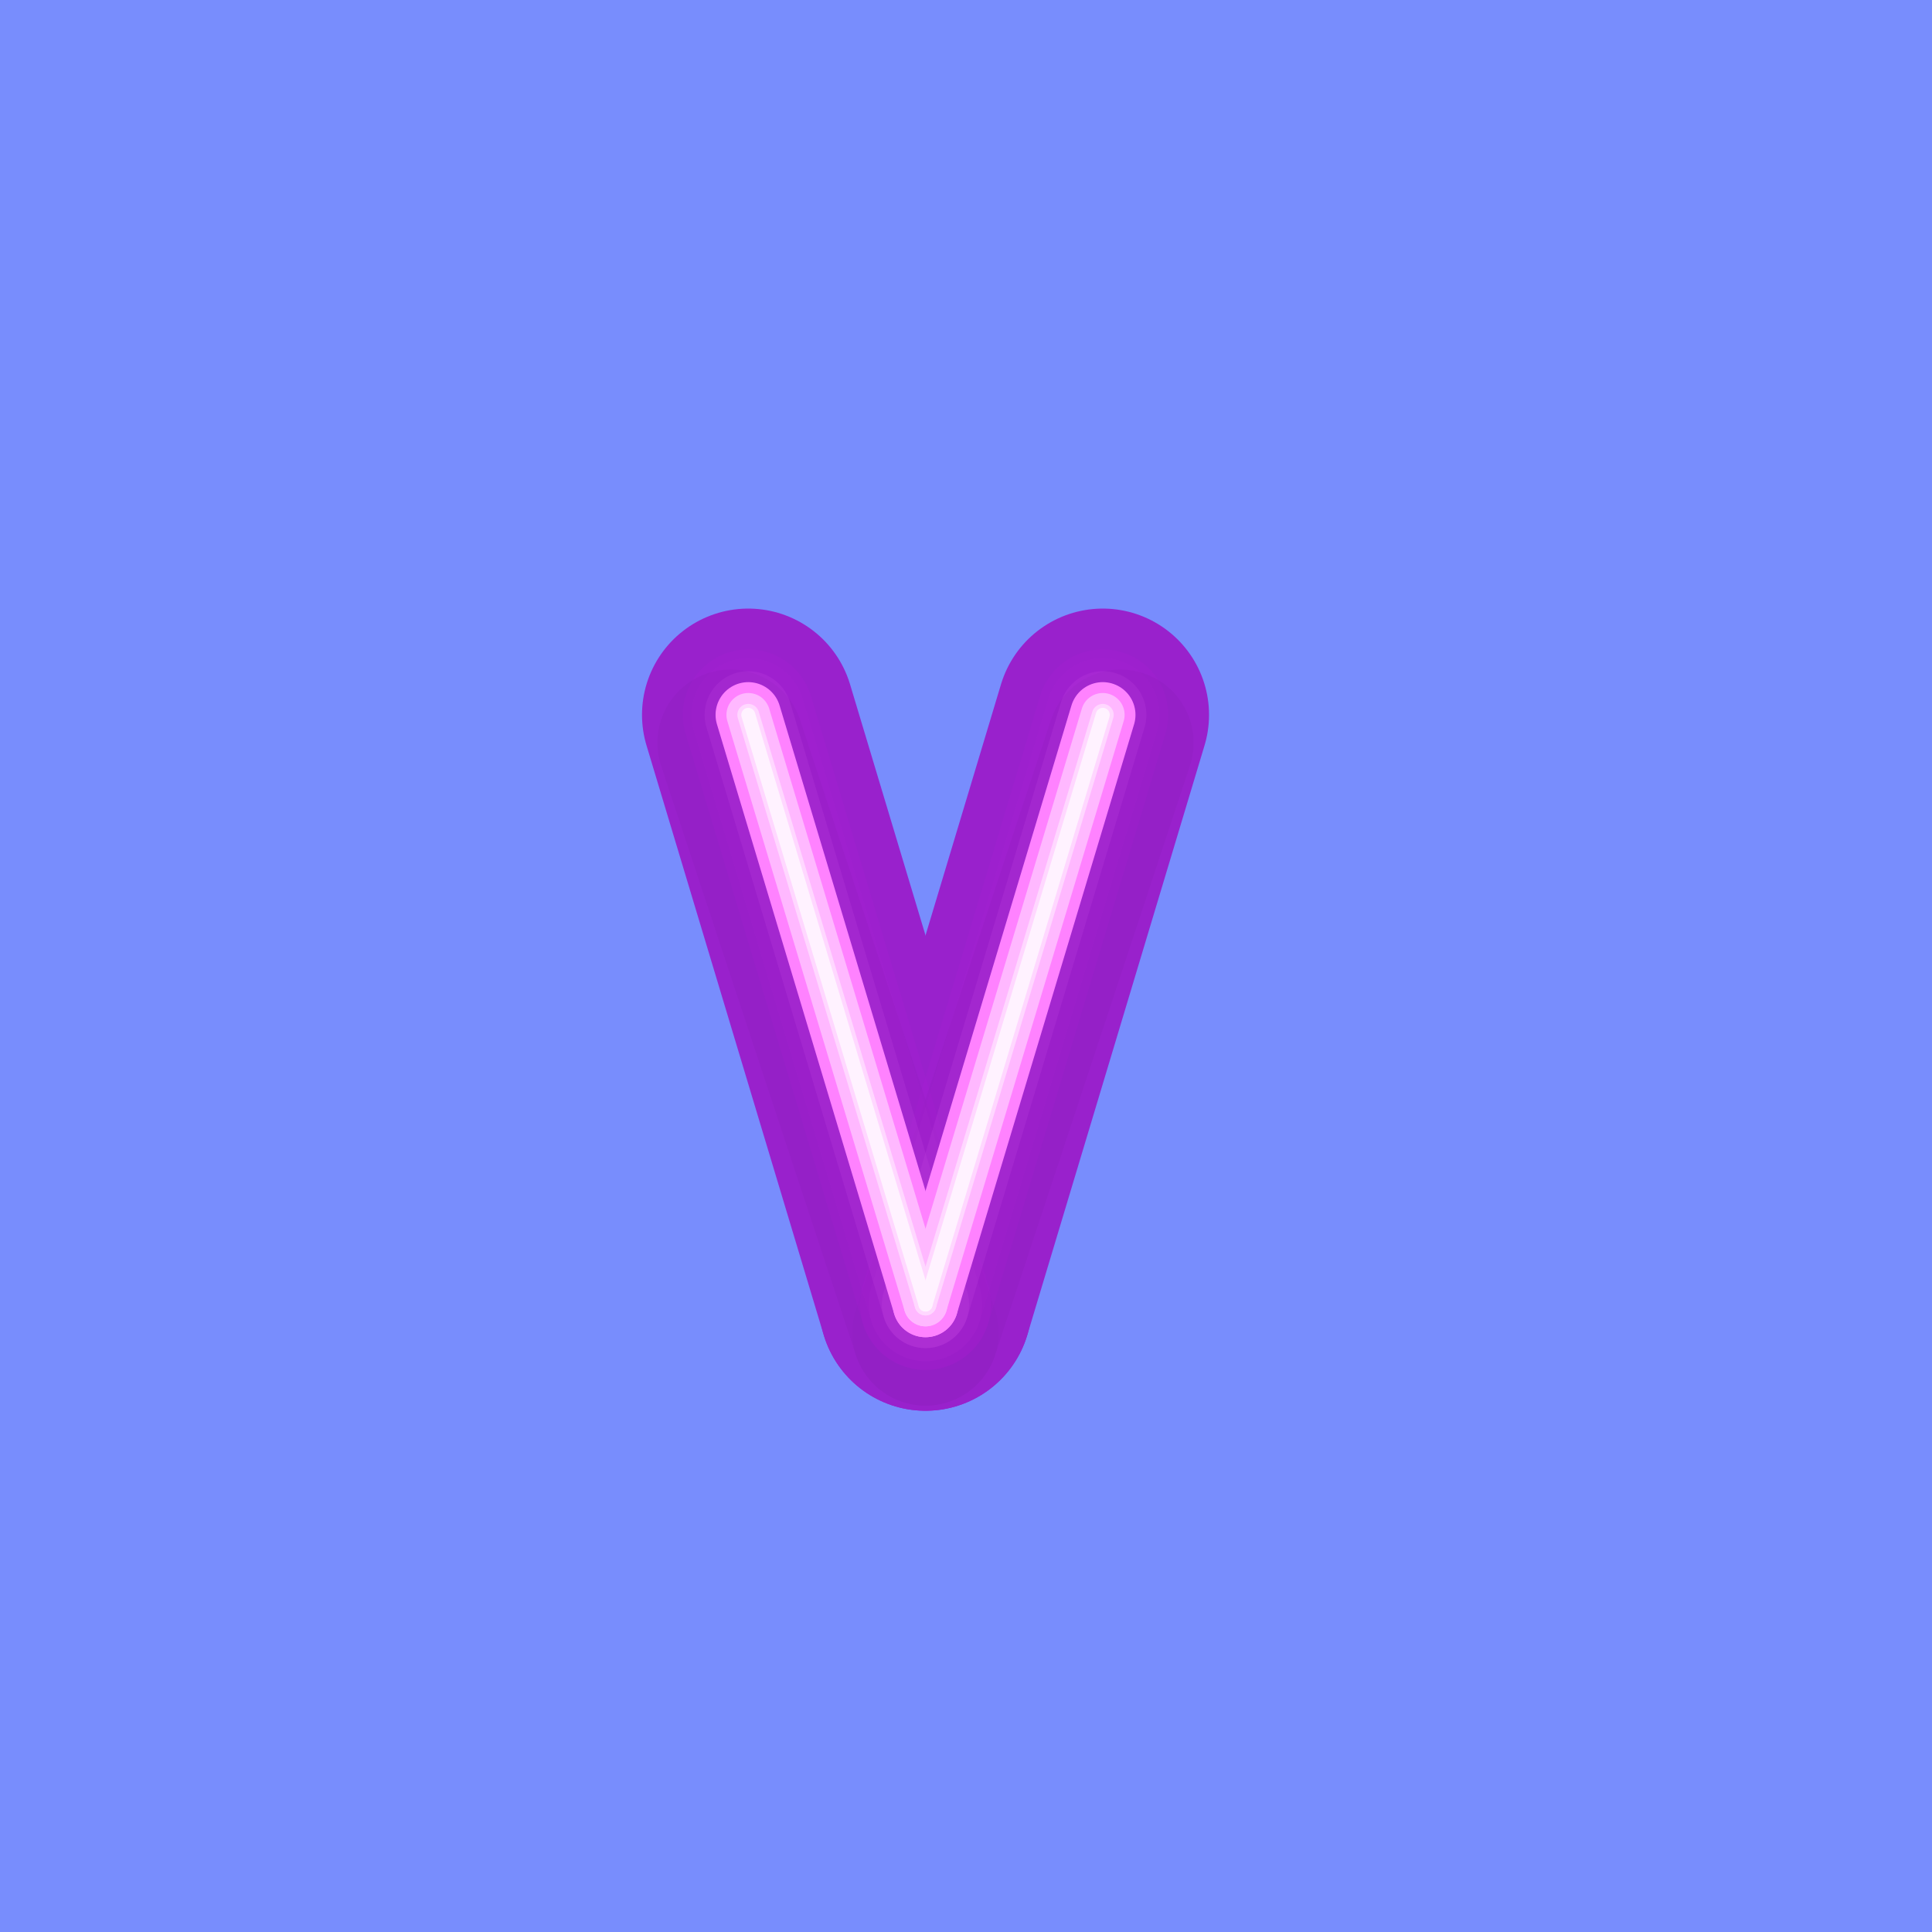
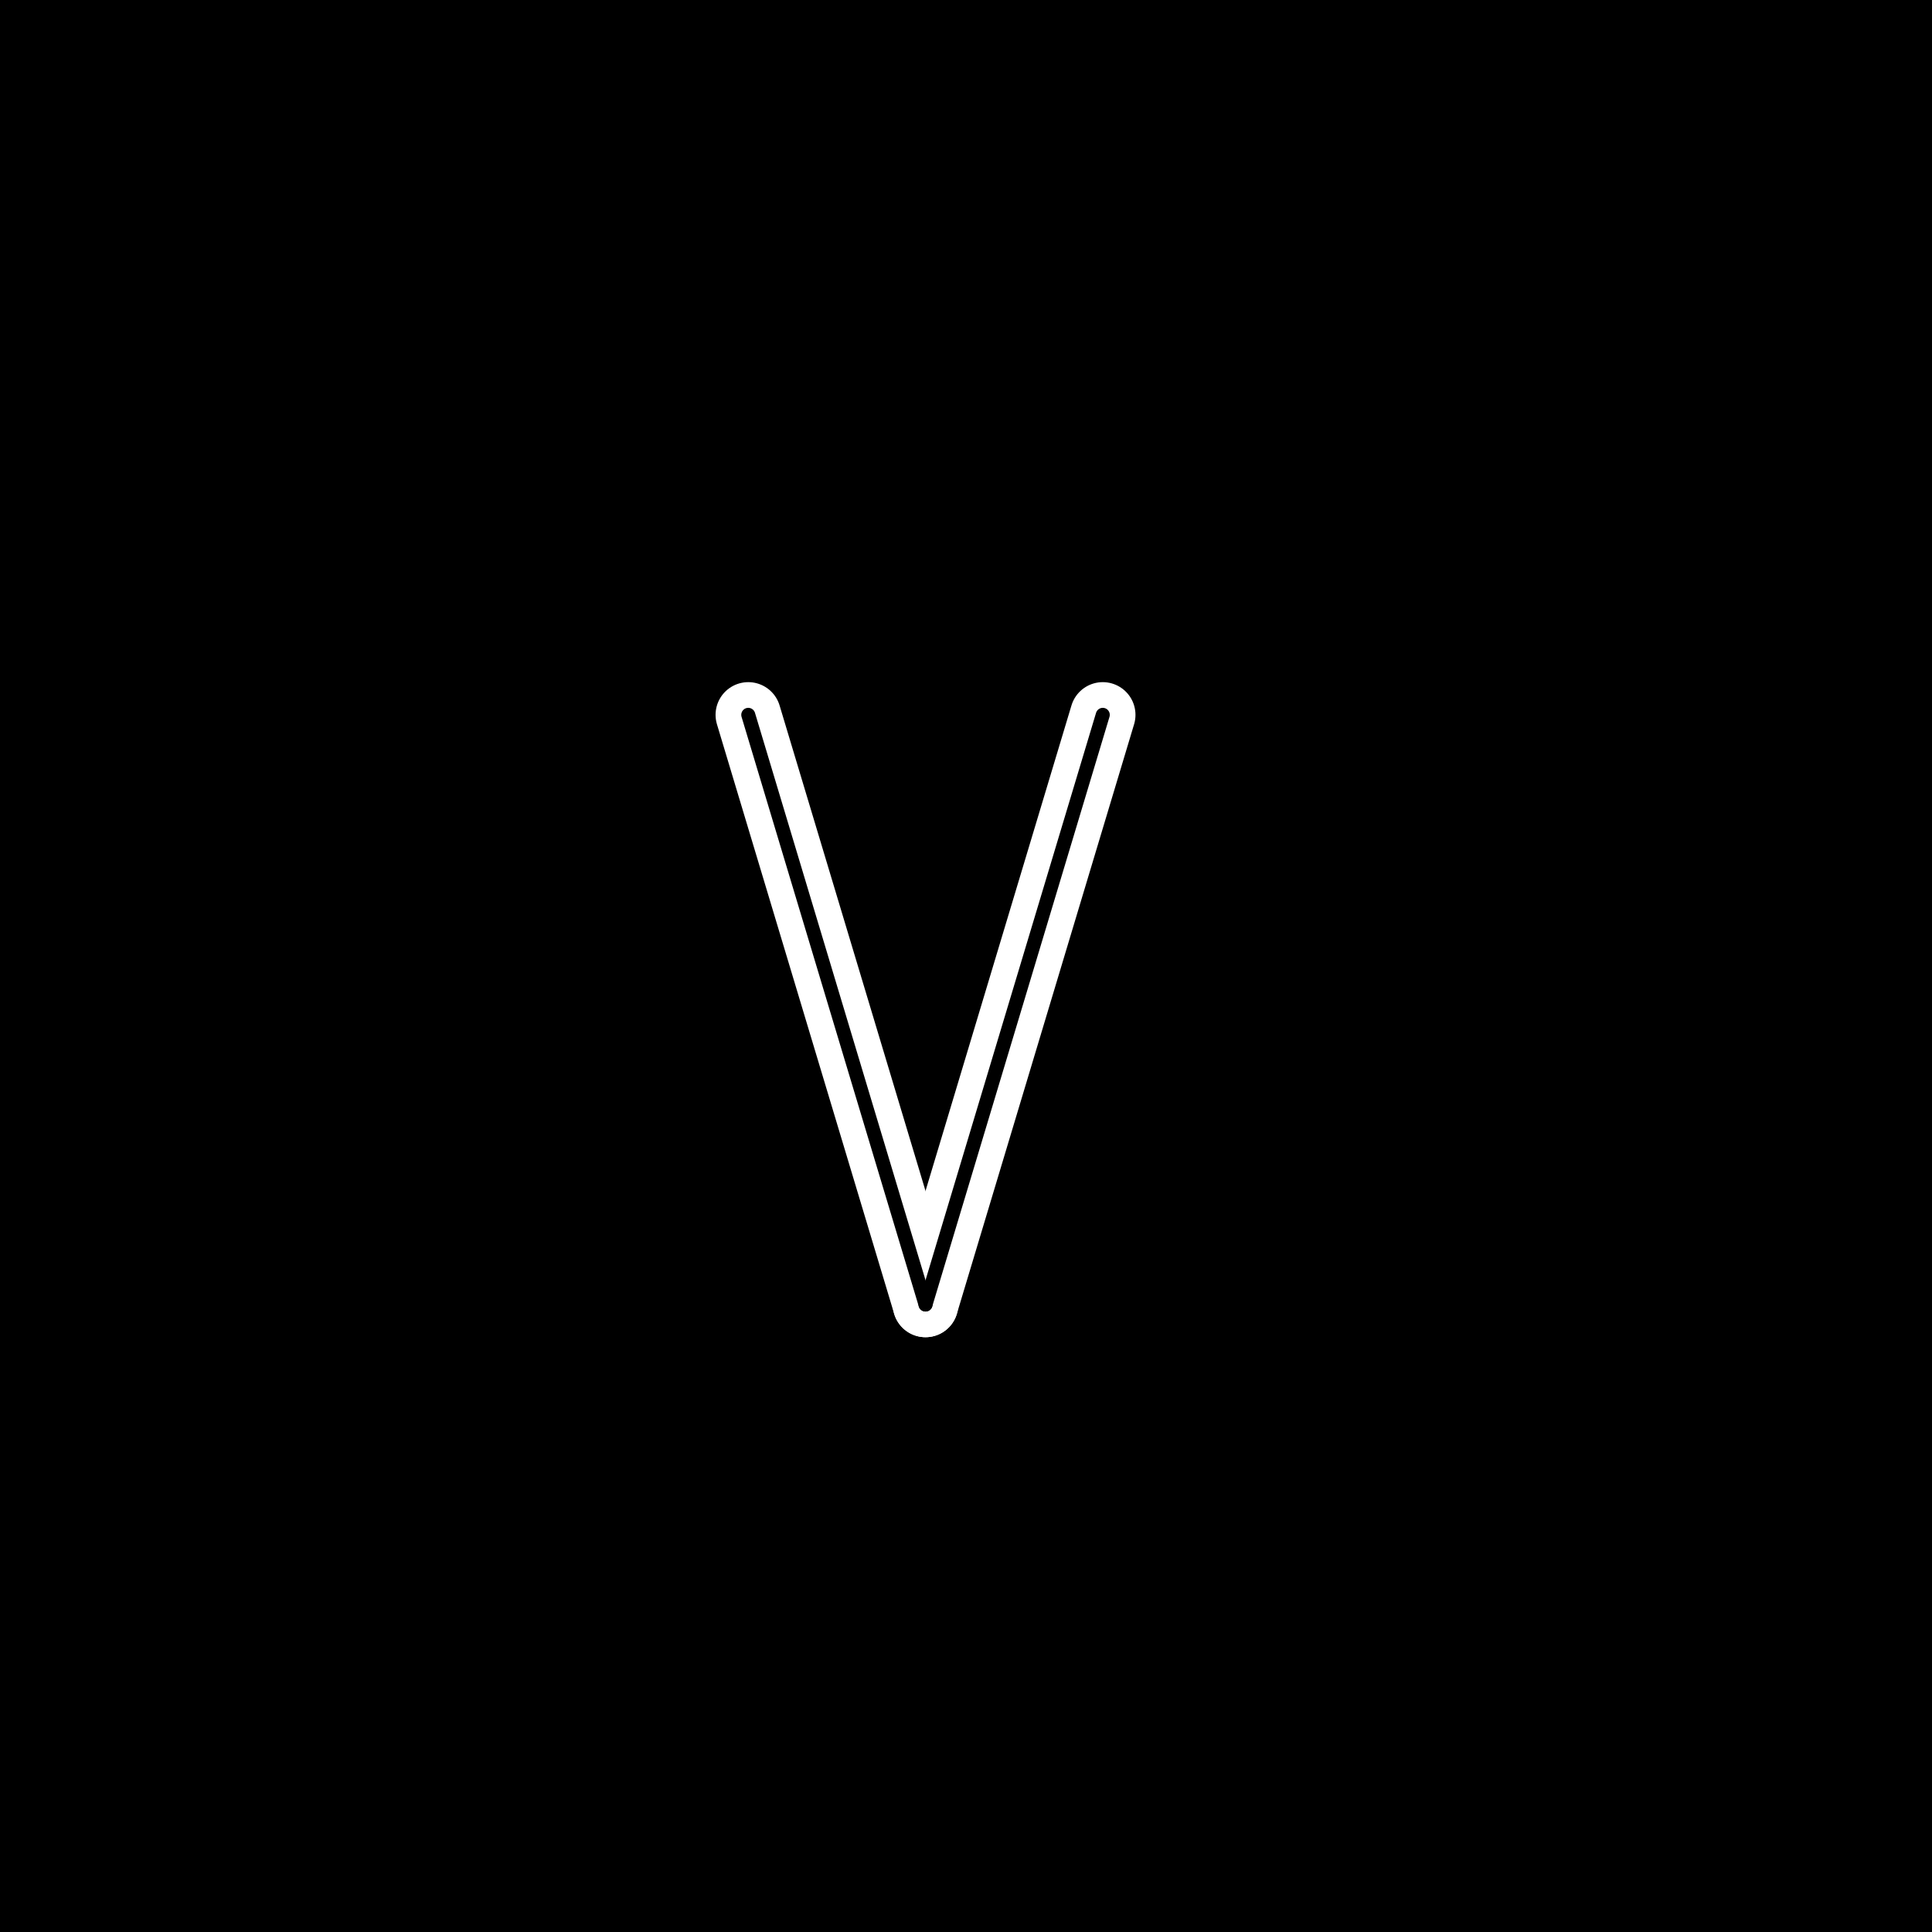
<svg xmlns="http://www.w3.org/2000/svg" width="200" height="200" viewBox="0 0 200 200" fill="none">
-   <rect width="200" height="200" fill="#788DFD" />
-   <path d="M95.809 135.042L114.159 74" stroke="#9921CC" stroke-width="22" stroke-linecap="round" stroke-linejoin="round" />
-   <path d="M95.809 135.042L77.46 74" stroke="#9921CC" stroke-width="22" stroke-linecap="round" stroke-linejoin="round" />
+   <rect width="200" height="200" fill="black" />
+   <path d="M95.809 135.042L114.159 74" stroke="black" stroke-width="22" stroke-linecap="round" stroke-linejoin="round" />
+   <path d="M95.809 135.042L77.46 74" stroke="black" stroke-width="22" stroke-linecap="round" stroke-linejoin="round" />
  <g style="mix-blend-mode:multiply" opacity="0.15">
    <g style="mix-blend-mode:multiply" opacity="0.15">
      <path d="M95.809 137.929L115.99 76.887" stroke="#000014" stroke-width="15.16" stroke-linecap="round" stroke-linejoin="round" />
    </g>
    <g style="mix-blend-mode:multiply" opacity="0.15">
      <path d="M95.809 137.929L75.628 76.887" stroke="#000014" stroke-width="15.16" stroke-linecap="round" stroke-linejoin="round" />
    </g>
  </g>
  <g opacity="0.2">
-     <path opacity="0.2" d="M95.809 135.042L114.159 74" stroke="#FF00FF" stroke-width="13.55" stroke-linecap="round" stroke-linejoin="round" />
-     <path opacity="0.2" d="M95.809 135.042L77.46 74" stroke="#FF00FF" stroke-width="13.55" stroke-linecap="round" stroke-linejoin="round" />
+     <path opacity="0.2" d="M95.809 135.042L114.159 74" stroke="black" stroke-width="13.55" stroke-linecap="round" stroke-linejoin="round" />
+     <path opacity="0.2" d="M95.809 135.042L77.46 74" stroke="black" stroke-width="13.55" stroke-linecap="round" stroke-linejoin="round" />
  </g>
  <g opacity="0.15">
-     <path opacity="0.15" d="M95.809 135.042L114.159 74" stroke="#FF42FC" stroke-width="11.74" stroke-linecap="round" stroke-linejoin="round" />
-     <path opacity="0.15" d="M95.809 135.042L77.46 74" stroke="#FF42FC" stroke-width="11.74" stroke-linecap="round" stroke-linejoin="round" />
+     <path opacity="0.15" d="M95.809 135.042L114.159 74" stroke="black" stroke-width="11.74" stroke-linecap="round" stroke-linejoin="round" />
+     <path opacity="0.15" d="M95.809 135.042L77.46 74" stroke="black" stroke-width="11.74" stroke-linecap="round" stroke-linejoin="round" />
  </g>
  <g opacity="0.3">
-     <path opacity="0.3" d="M95.809 135.042L114.159 74" stroke="#FB7DFF" stroke-width="9.03" stroke-linecap="round" stroke-linejoin="round" />
-     <path opacity="0.3" d="M95.809 135.042L77.46 74" stroke="#FB7DFF" stroke-width="9.03" stroke-linecap="round" stroke-linejoin="round" />
+     <path opacity="0.3" d="M95.809 135.042L114.159 74" stroke="black" stroke-width="9.03" stroke-linecap="round" stroke-linejoin="round" />
+     <path opacity="0.3" d="M95.809 135.042L77.46 74" stroke="black" stroke-width="9.03" stroke-linecap="round" stroke-linejoin="round" />
  </g>
-   <path d="M95.809 135.042L114.159 74" stroke="#FF82FF" stroke-width="6.77" stroke-linecap="round" stroke-linejoin="round" />
-   <path d="M95.809 135.042L77.46 74" stroke="#FF82FF" stroke-width="6.77" stroke-linecap="round" stroke-linejoin="round" />
-   <path d="M95.809 135.042L114.159 74" stroke="#FFB8FF" stroke-width="4.52" stroke-linecap="round" stroke-linejoin="round" />
-   <path d="M95.809 135.042L77.46 74" stroke="#FFB8FF" stroke-width="4.52" stroke-linecap="round" stroke-linejoin="round" />
-   <path d="M95.809 135.042L114.159 74" stroke="#FFD7FF" stroke-width="2.26" stroke-linecap="round" stroke-linejoin="round" />
-   <path d="M95.809 135.042L77.46 74" stroke="#FFD7FF" stroke-width="2.26" stroke-linecap="round" stroke-linejoin="round" />
-   <path d="M95.809 135.042L114.159 74" stroke="#FFF2FF" stroke-width="1.45" stroke-linecap="round" stroke-linejoin="round" />
-   <path d="M95.809 135.042L77.46 74" stroke="#FFF2FF" stroke-width="1.45" stroke-linecap="round" stroke-linejoin="round" />
+   <path d="M95.809 135.042L114.159 74" stroke="white" stroke-width="6.77" stroke-linecap="round" stroke-linejoin="round" />
+   <path d="M95.809 135.042L77.46 74" stroke="white" stroke-width="6.77" stroke-linecap="round" stroke-linejoin="round" />
+   <path d="M95.809 135.042L114.159 74" stroke="white" stroke-width="4.52" stroke-linecap="round" stroke-linejoin="round" />
+   <path d="M95.809 135.042L77.46 74" stroke="white" stroke-width="4.52" stroke-linecap="round" stroke-linejoin="round" />
+   <path d="M95.809 135.042L114.159 74" stroke="white" stroke-width="2.26" stroke-linecap="round" stroke-linejoin="round" />
+   <path d="M95.809 135.042L77.46 74" stroke="white" stroke-width="2.26" stroke-linecap="round" stroke-linejoin="round" />
+   <path d="M95.809 135.042L114.159 74" stroke="black" stroke-width="1.45" stroke-linecap="round" stroke-linejoin="round" />
+   <path d="M95.809 135.042L77.46 74" stroke="black" stroke-width="1.45" stroke-linecap="round" stroke-linejoin="round" />
</svg>
